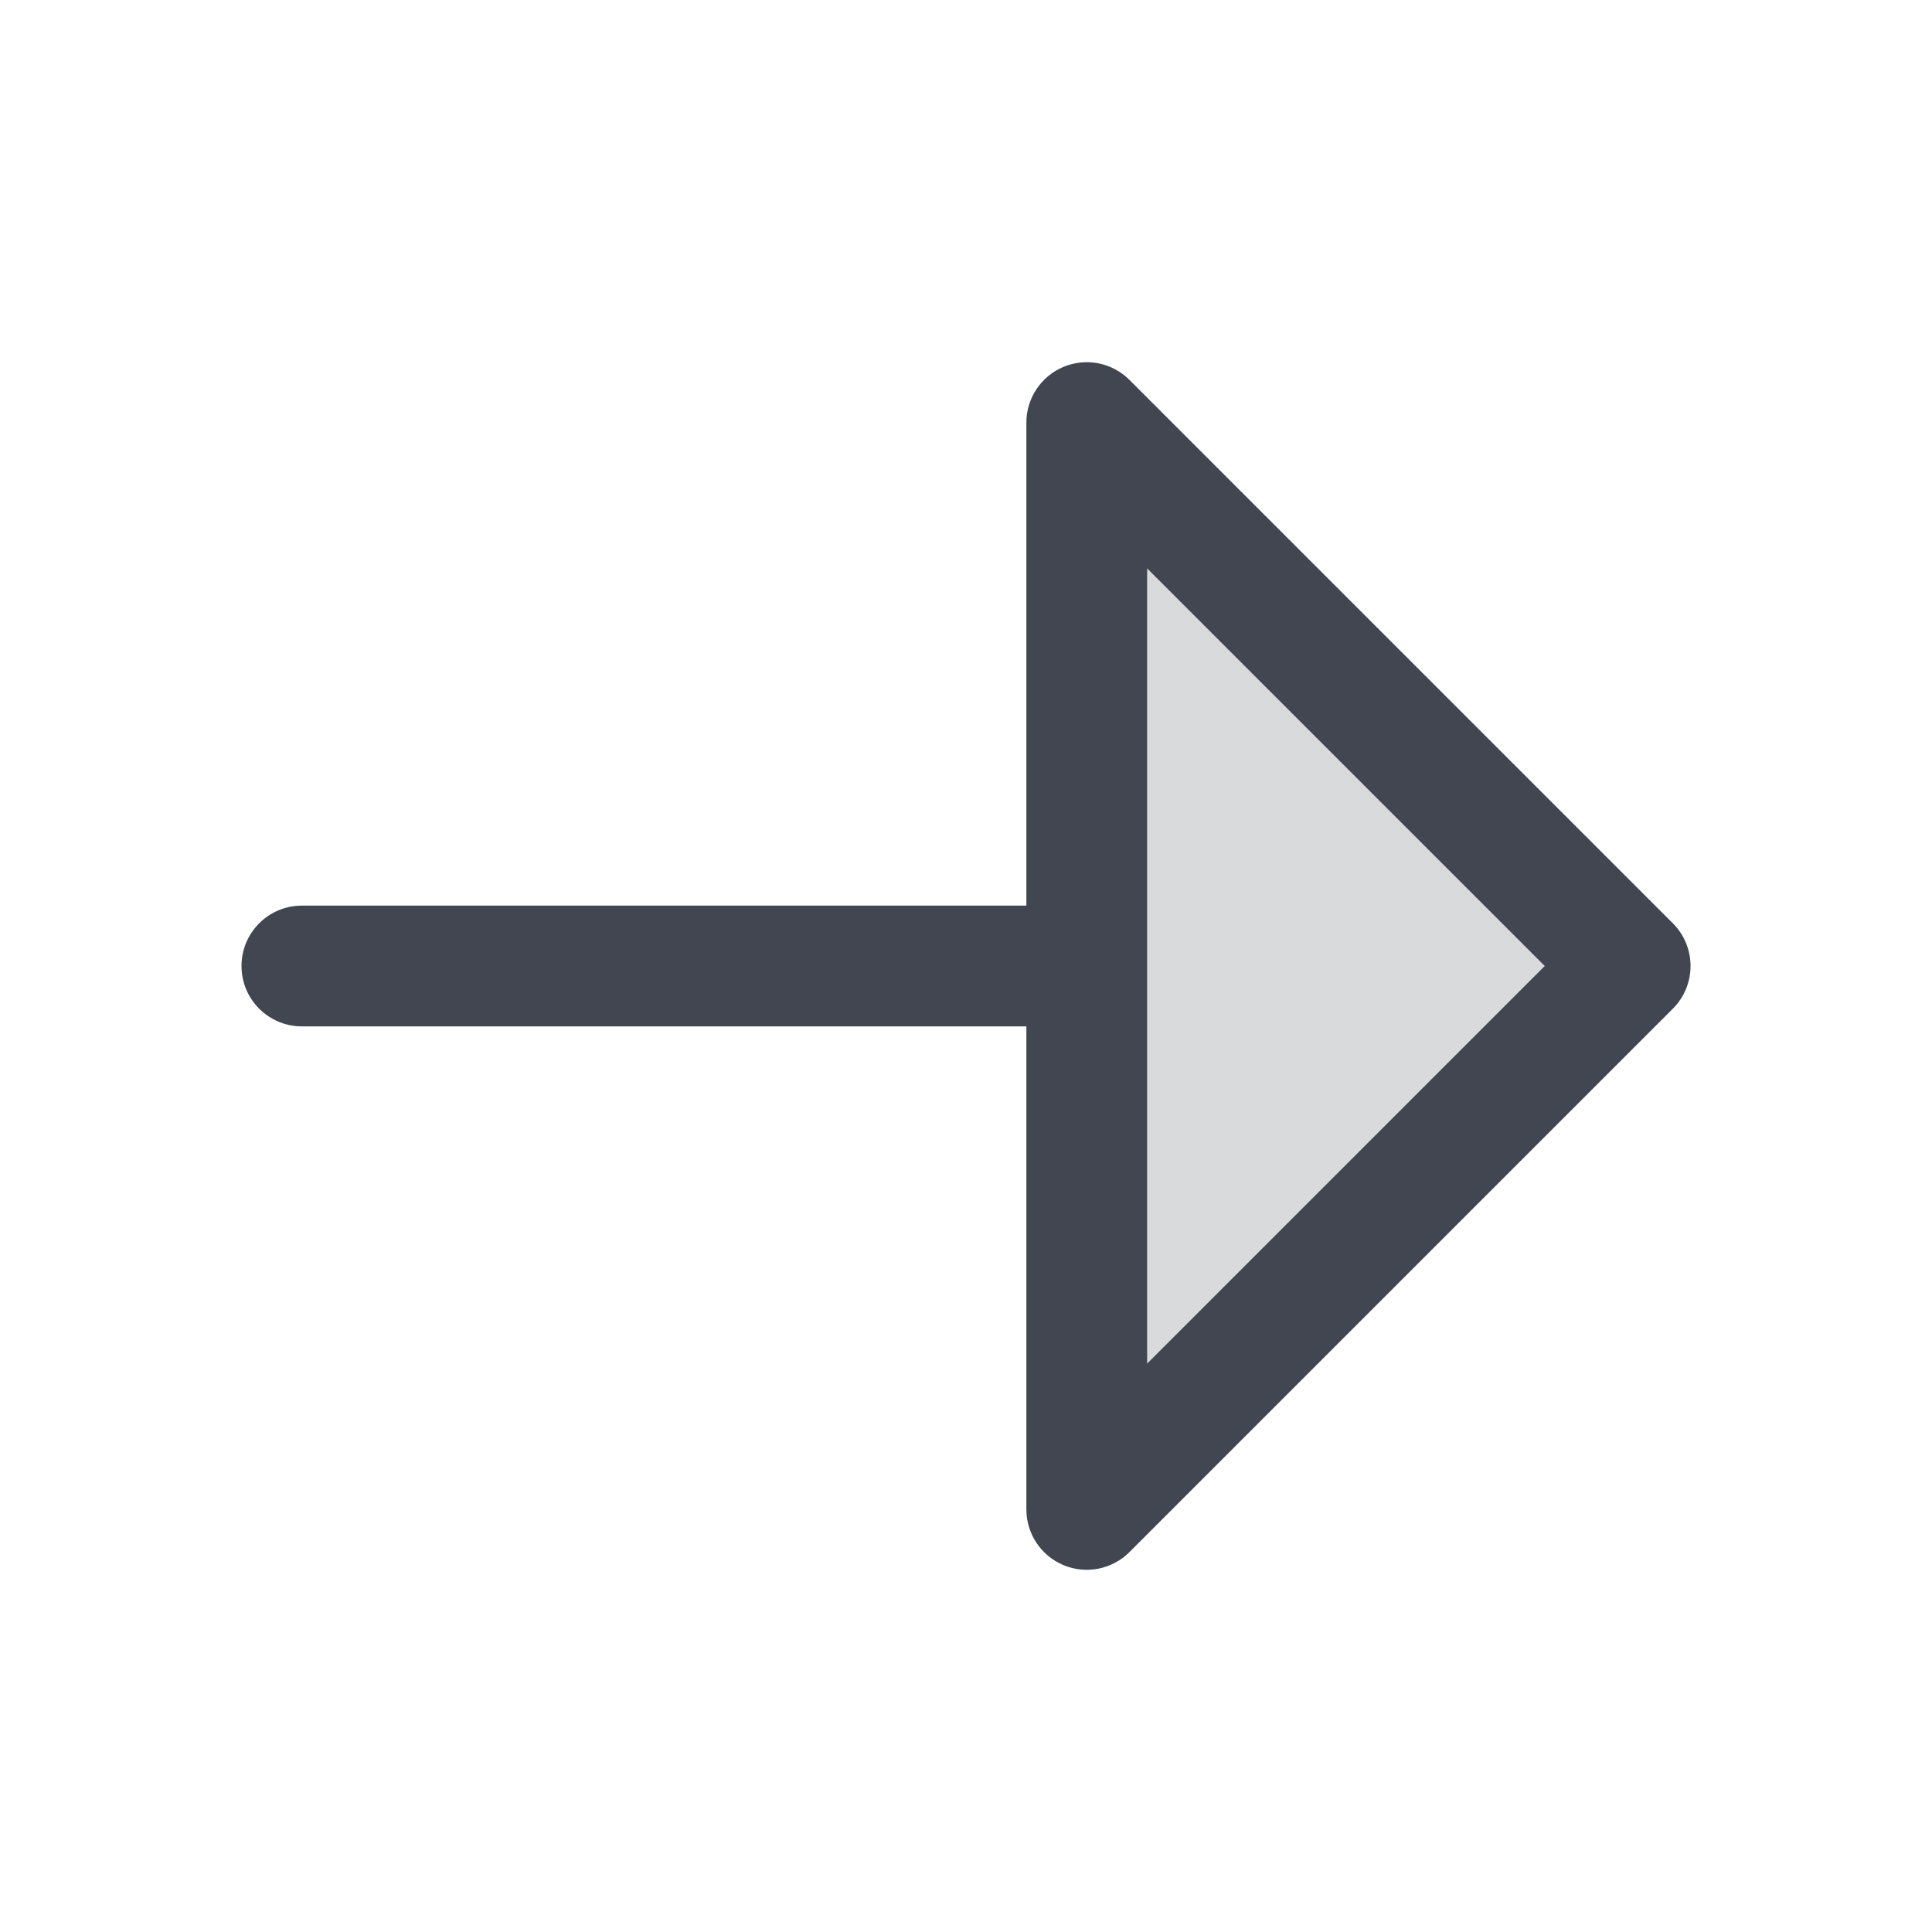
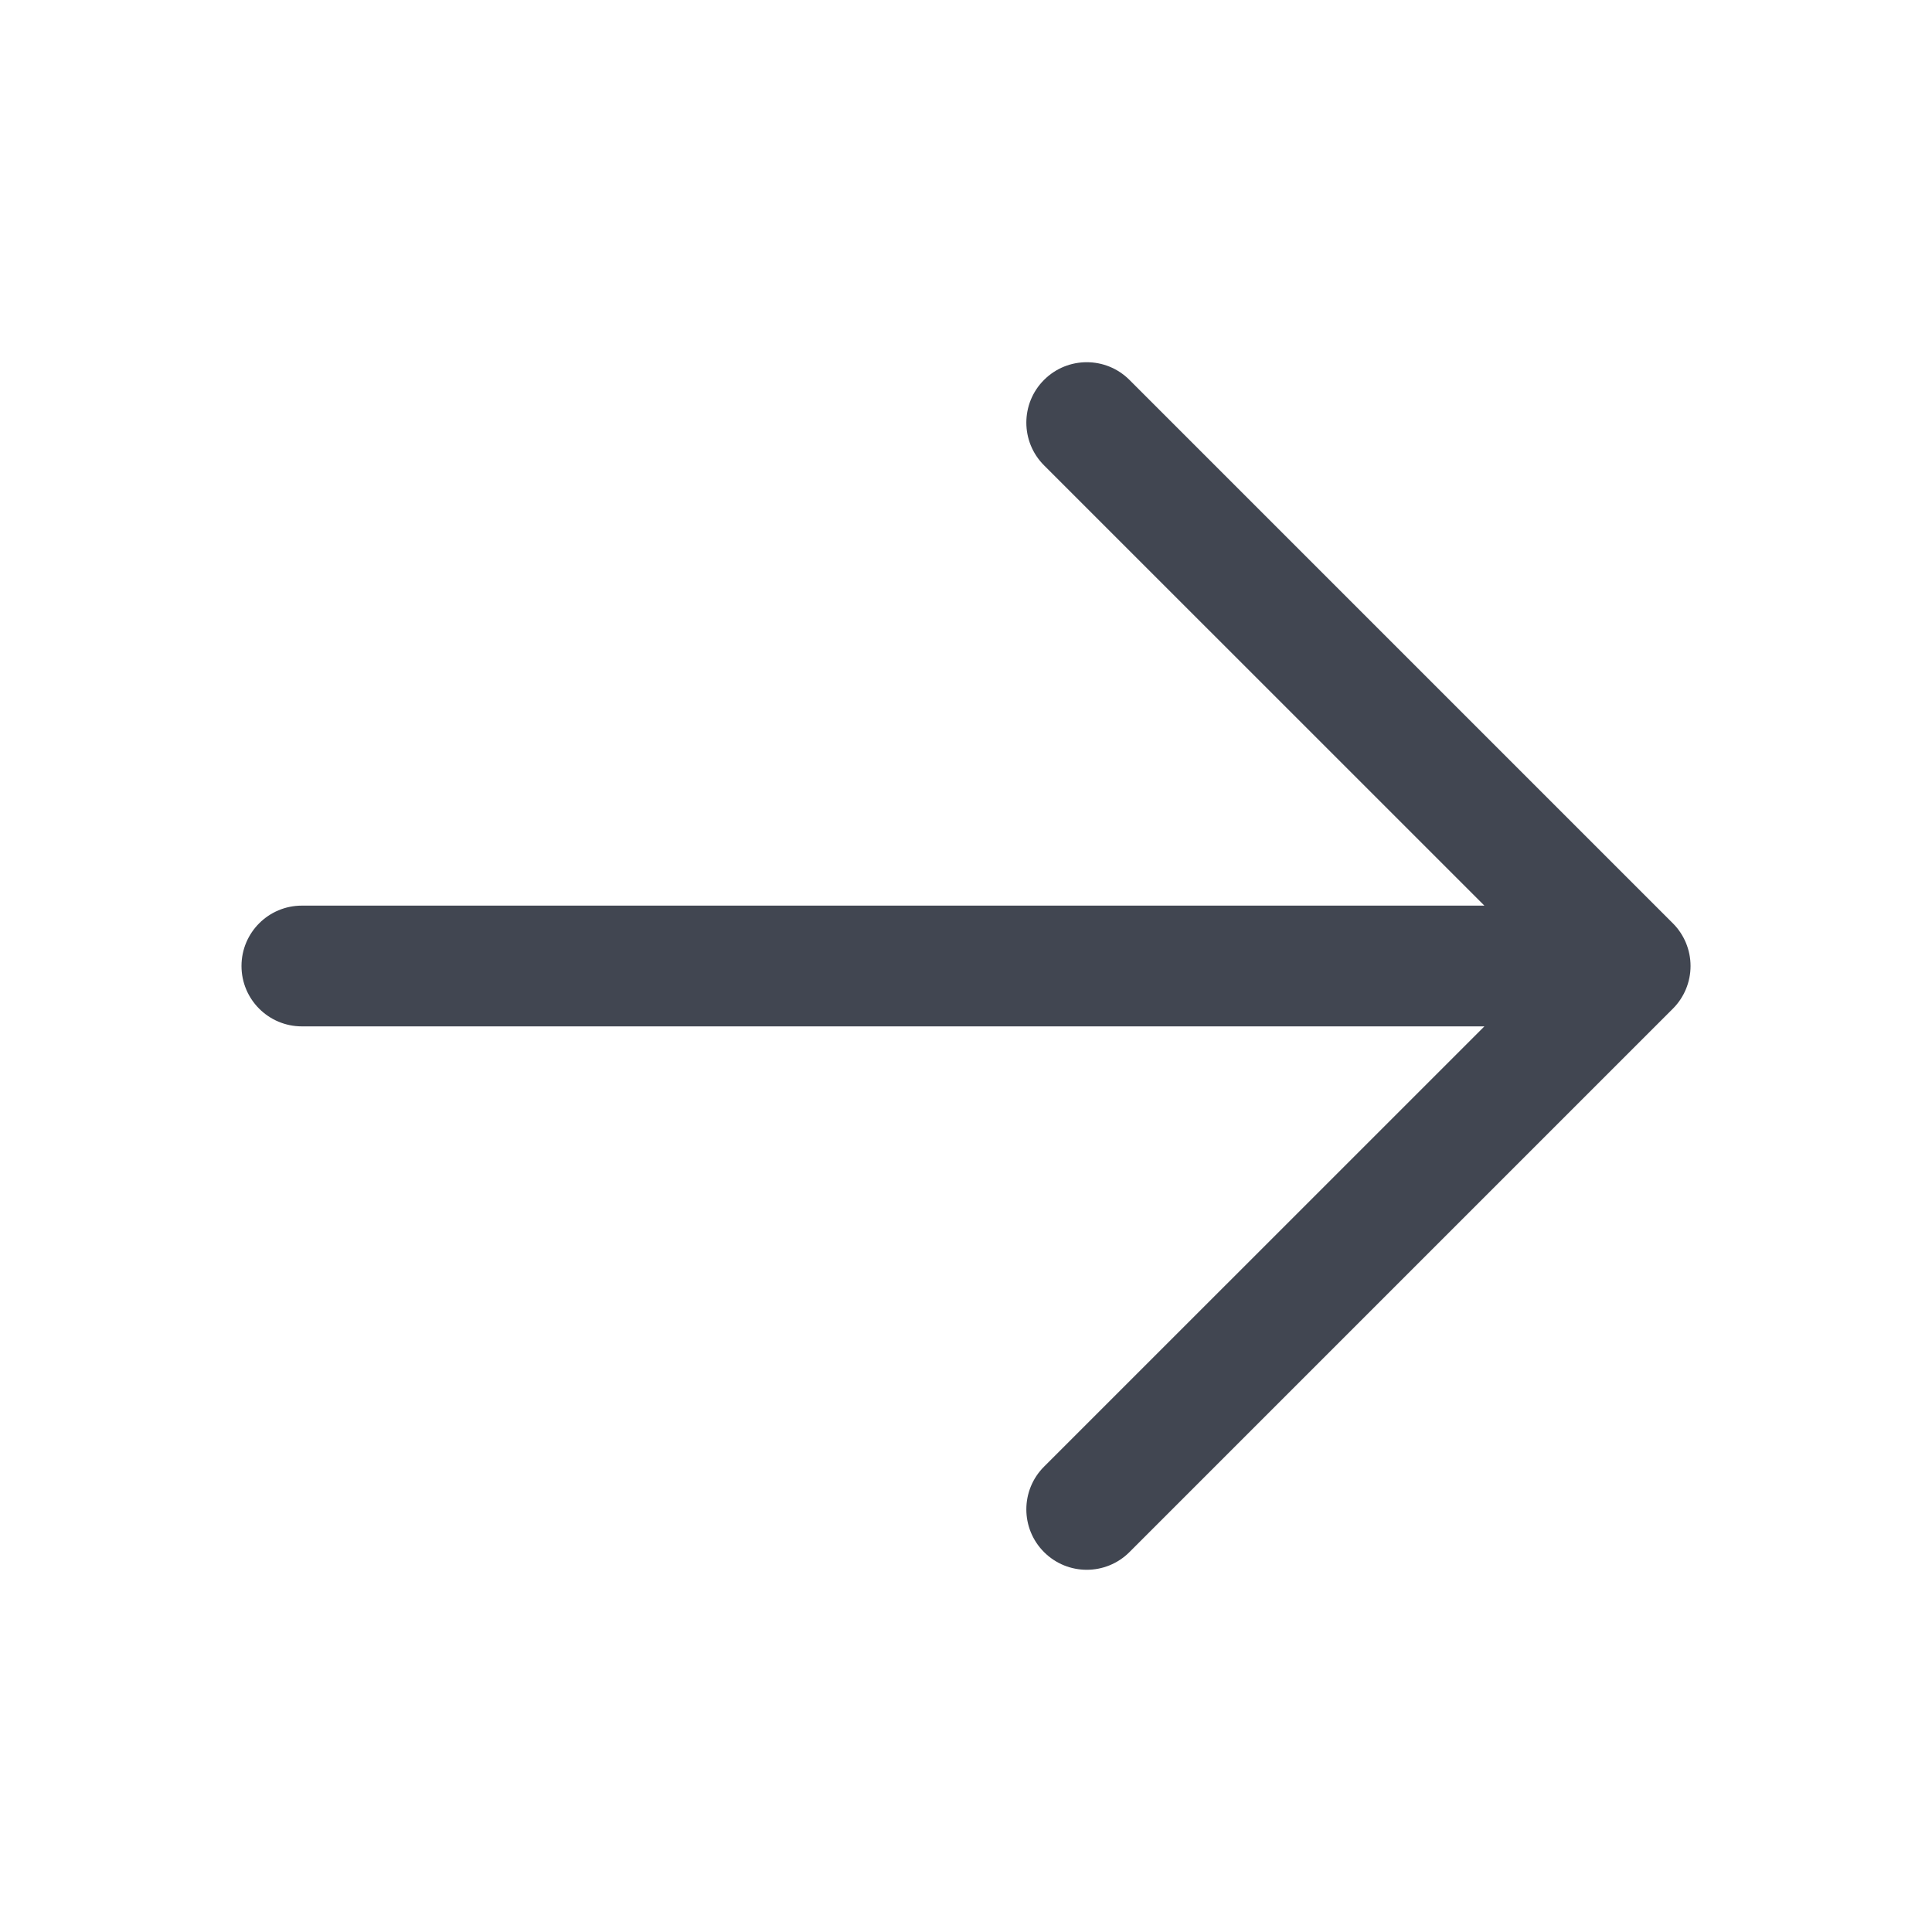
<svg xmlns="http://www.w3.org/2000/svg" width="100%" height="100%" fill="#414651" viewBox="0 0 256 256">
-   <path d="M216,128l-72,72V56Z" opacity="0.2" />
-   <path d="M221.66,122.34l-72-72A8,8,0,0,0,136,56v64H40a8,8,0,0,0,0,16h96v64a8,8,0,0,0,13.66,5.66l72-72A8,8,0,0,0,221.66,122.34ZM152,180.69V75.31L204.69,128Z" />
+   <path d="M221.66,133.66l-72,72a8,8,0,0,1-11.32-11.32L196.69,136H40a8,8,0,0,1,0-16H196.69L138.34,61.66a8,8,0,0,1,11.32-11.32l72,72A8,8,0,0,1,221.66,133.66Z" />
</svg>
